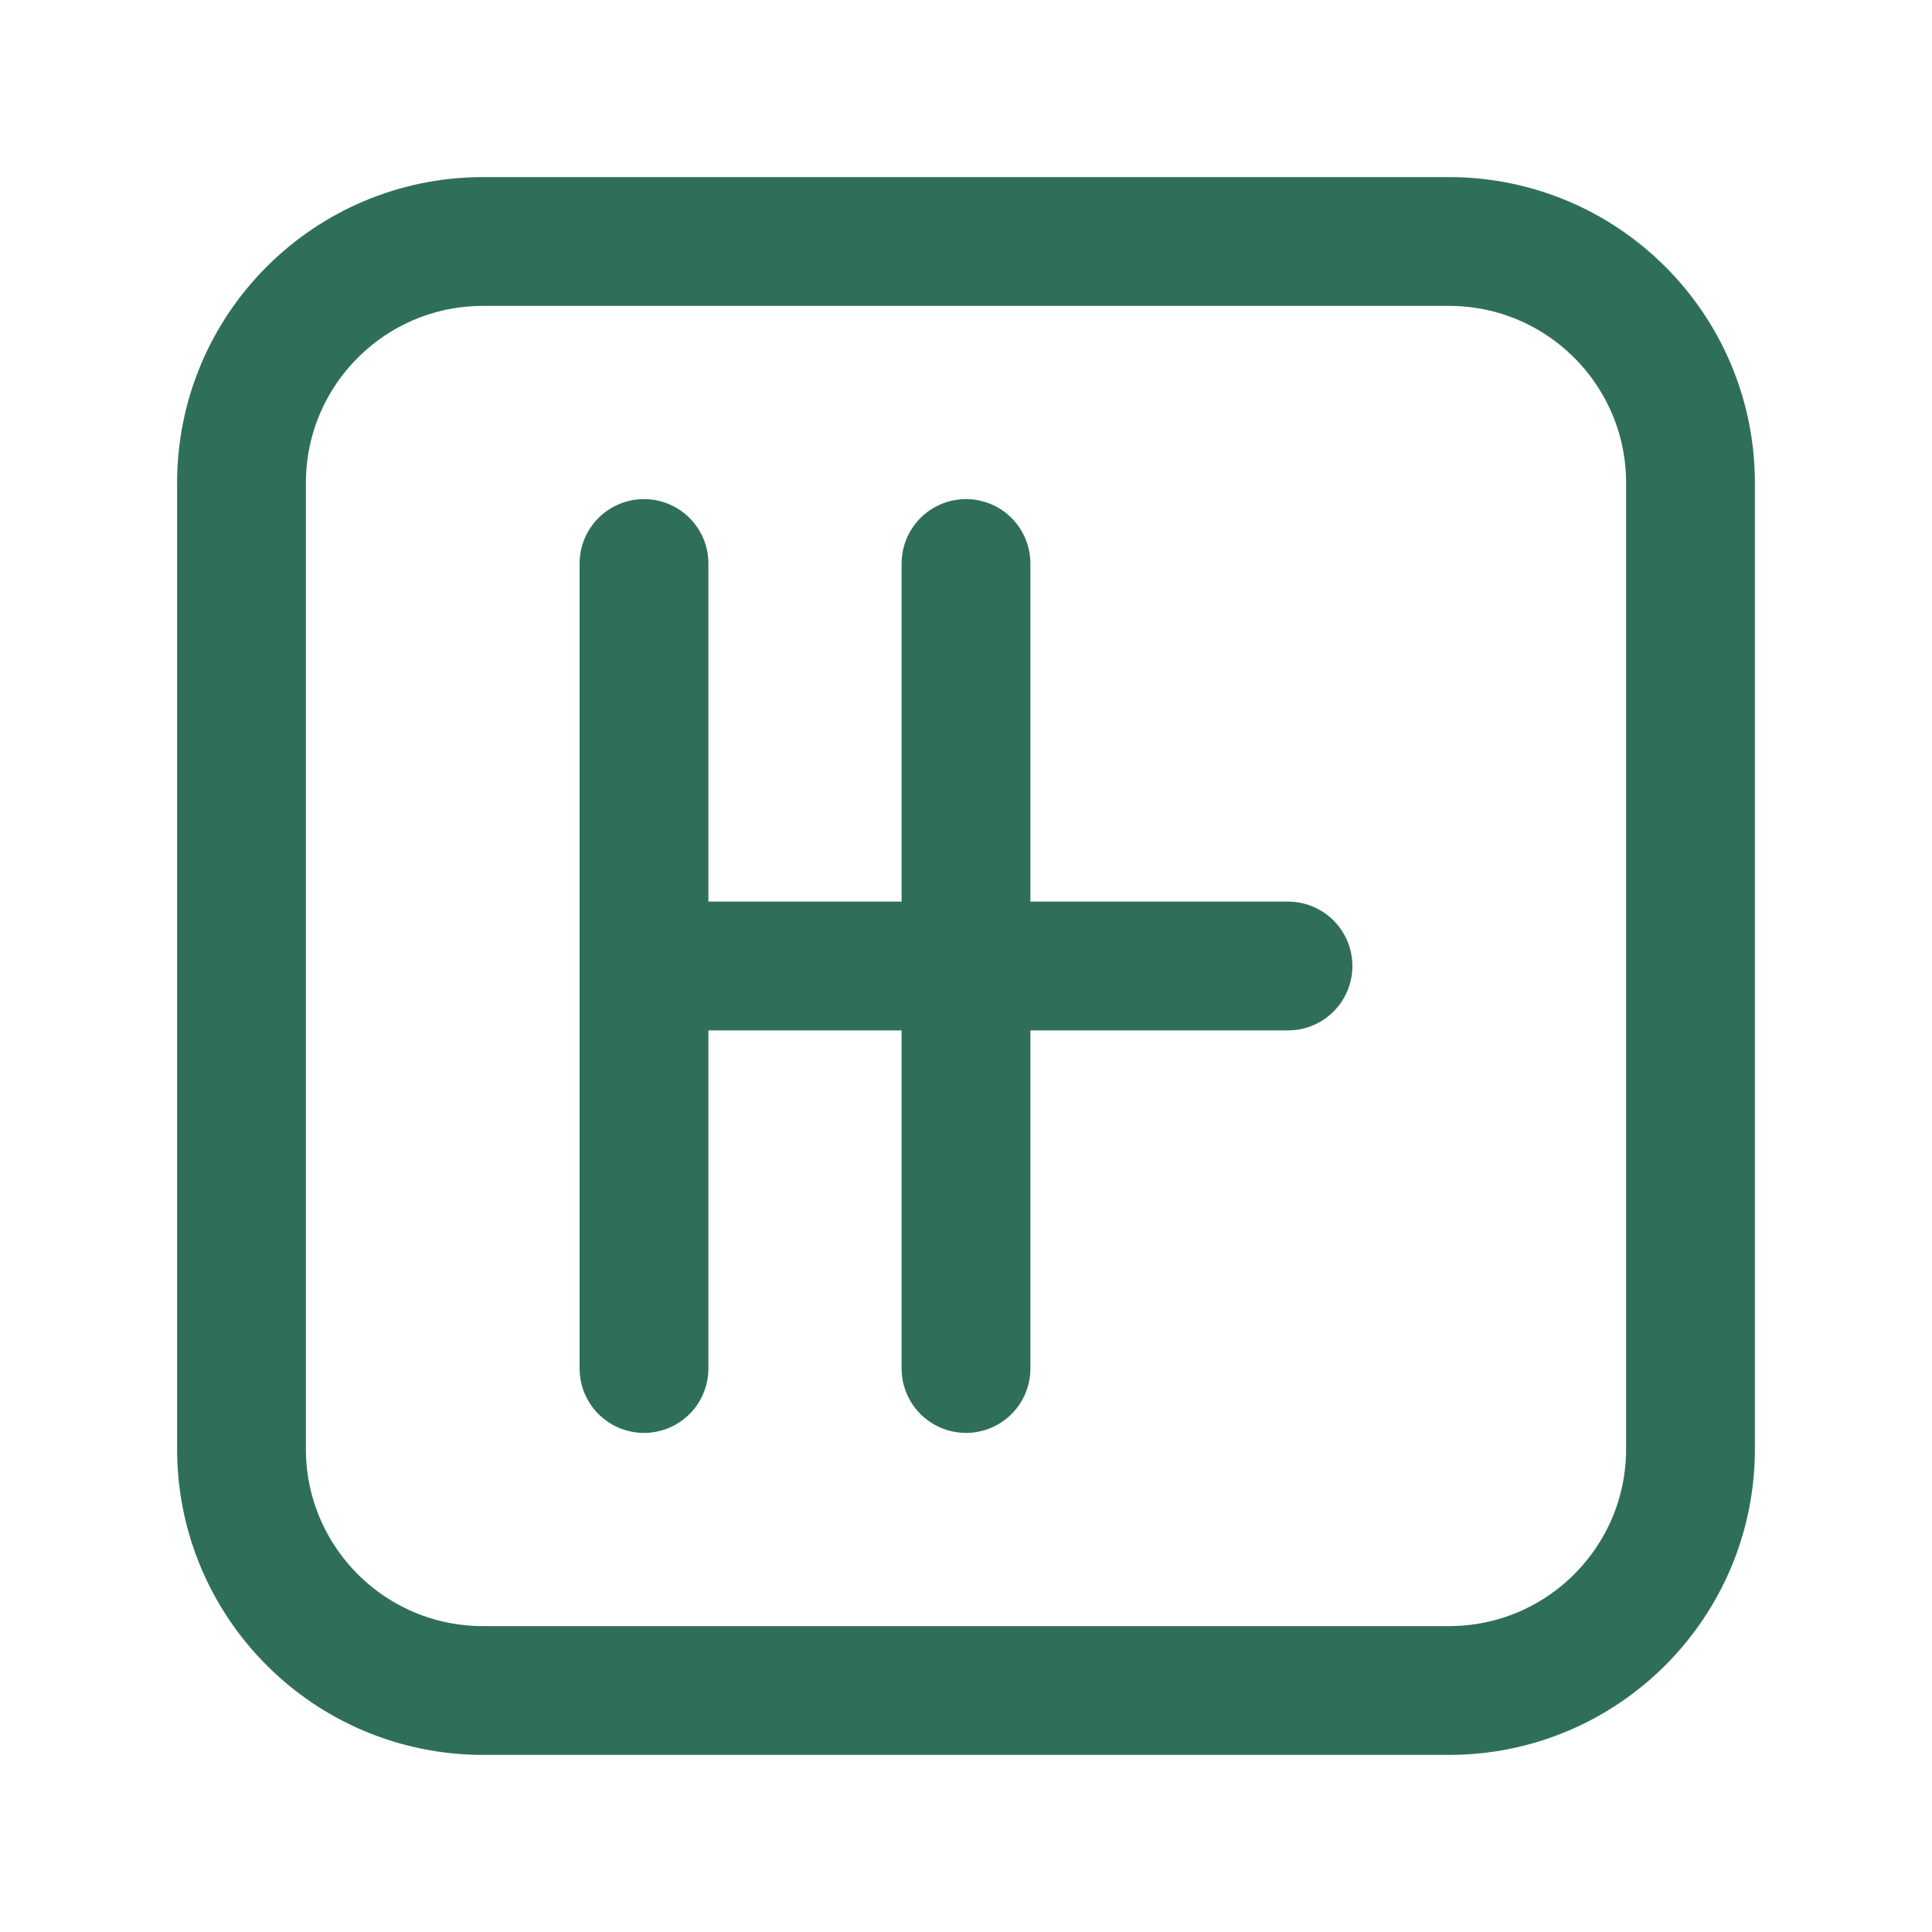
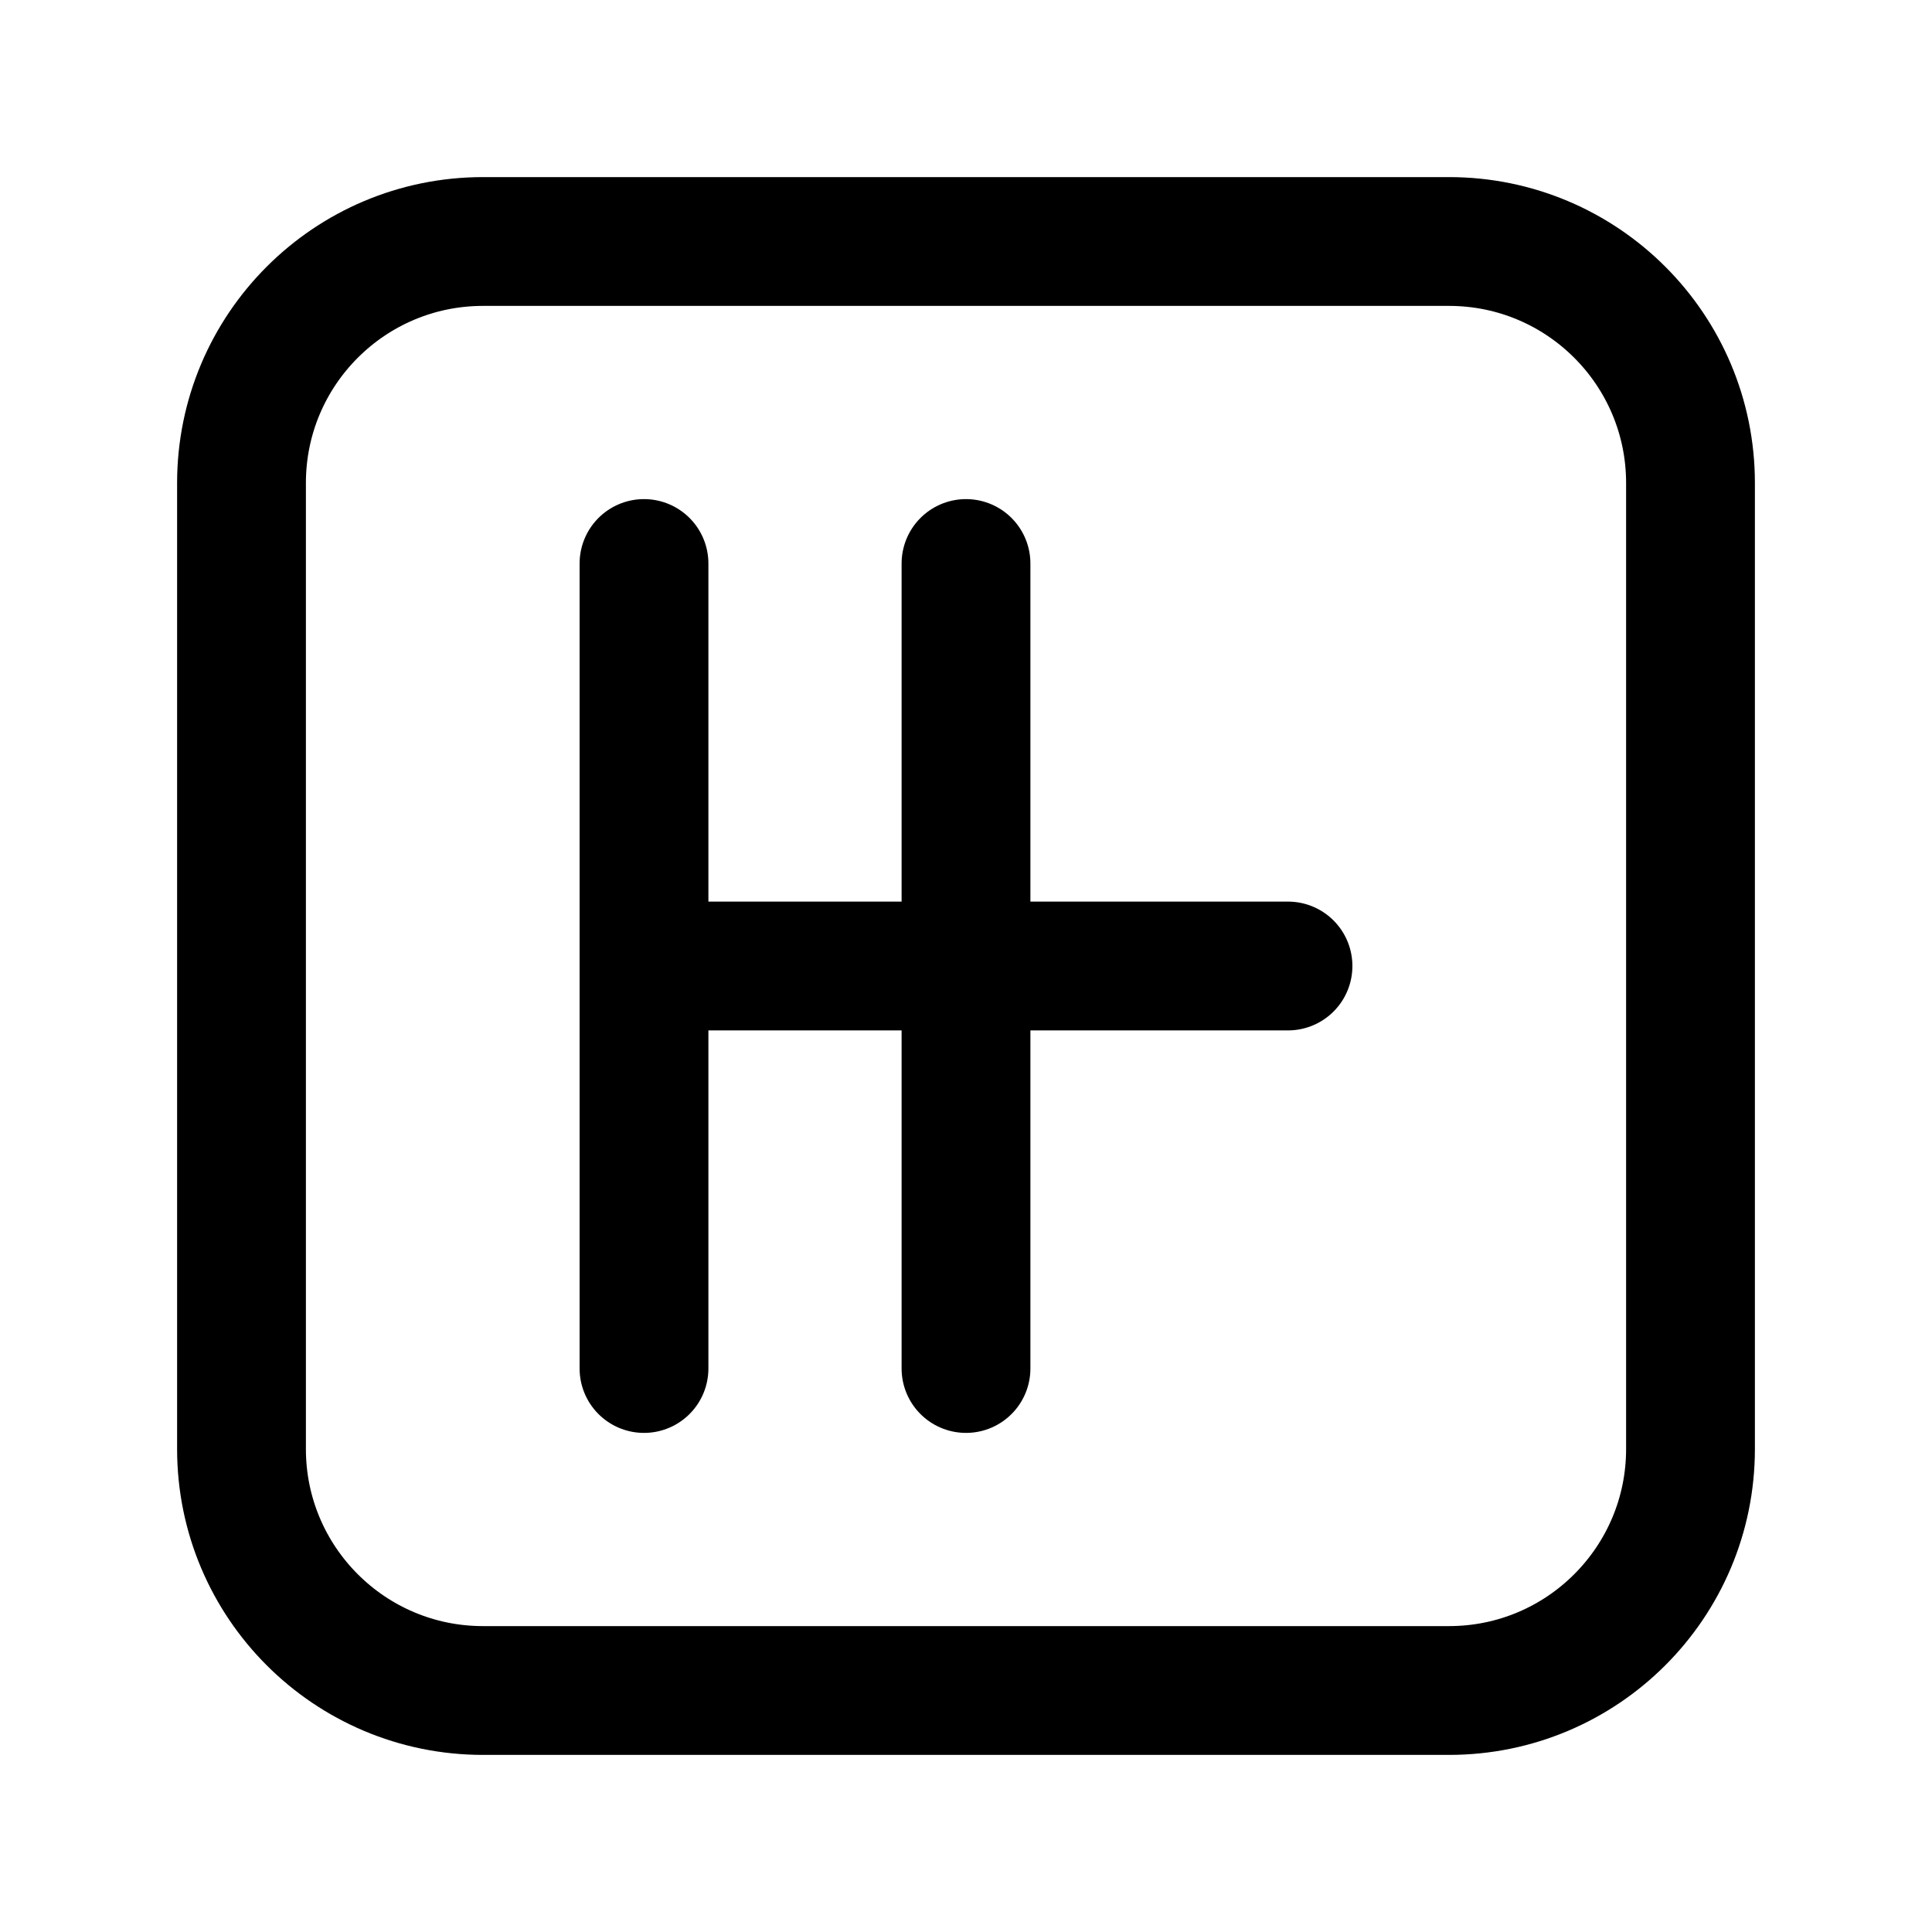
- <svg xmlns="http://www.w3.org/2000/svg" width="24" height="24" viewBox="0 0 24 24" fill="none" stroke="#2F6F59" stroke-width="1.6" stroke-linecap="round" stroke-linejoin="round">
+ <svg xmlns="http://www.w3.org/2000/svg" width="24" height="24" viewBox="0 0 24 24" fill="none" stroke="currentColor" stroke-width="1.6" stroke-linecap="round" stroke-linejoin="round">
  <rect x="3" y="3" width="18" height="18" rx="3" />
  <path d="M8 7v10" />
  <path d="M12 7v10" />
  <path d="M8 12h8" />
</svg>
